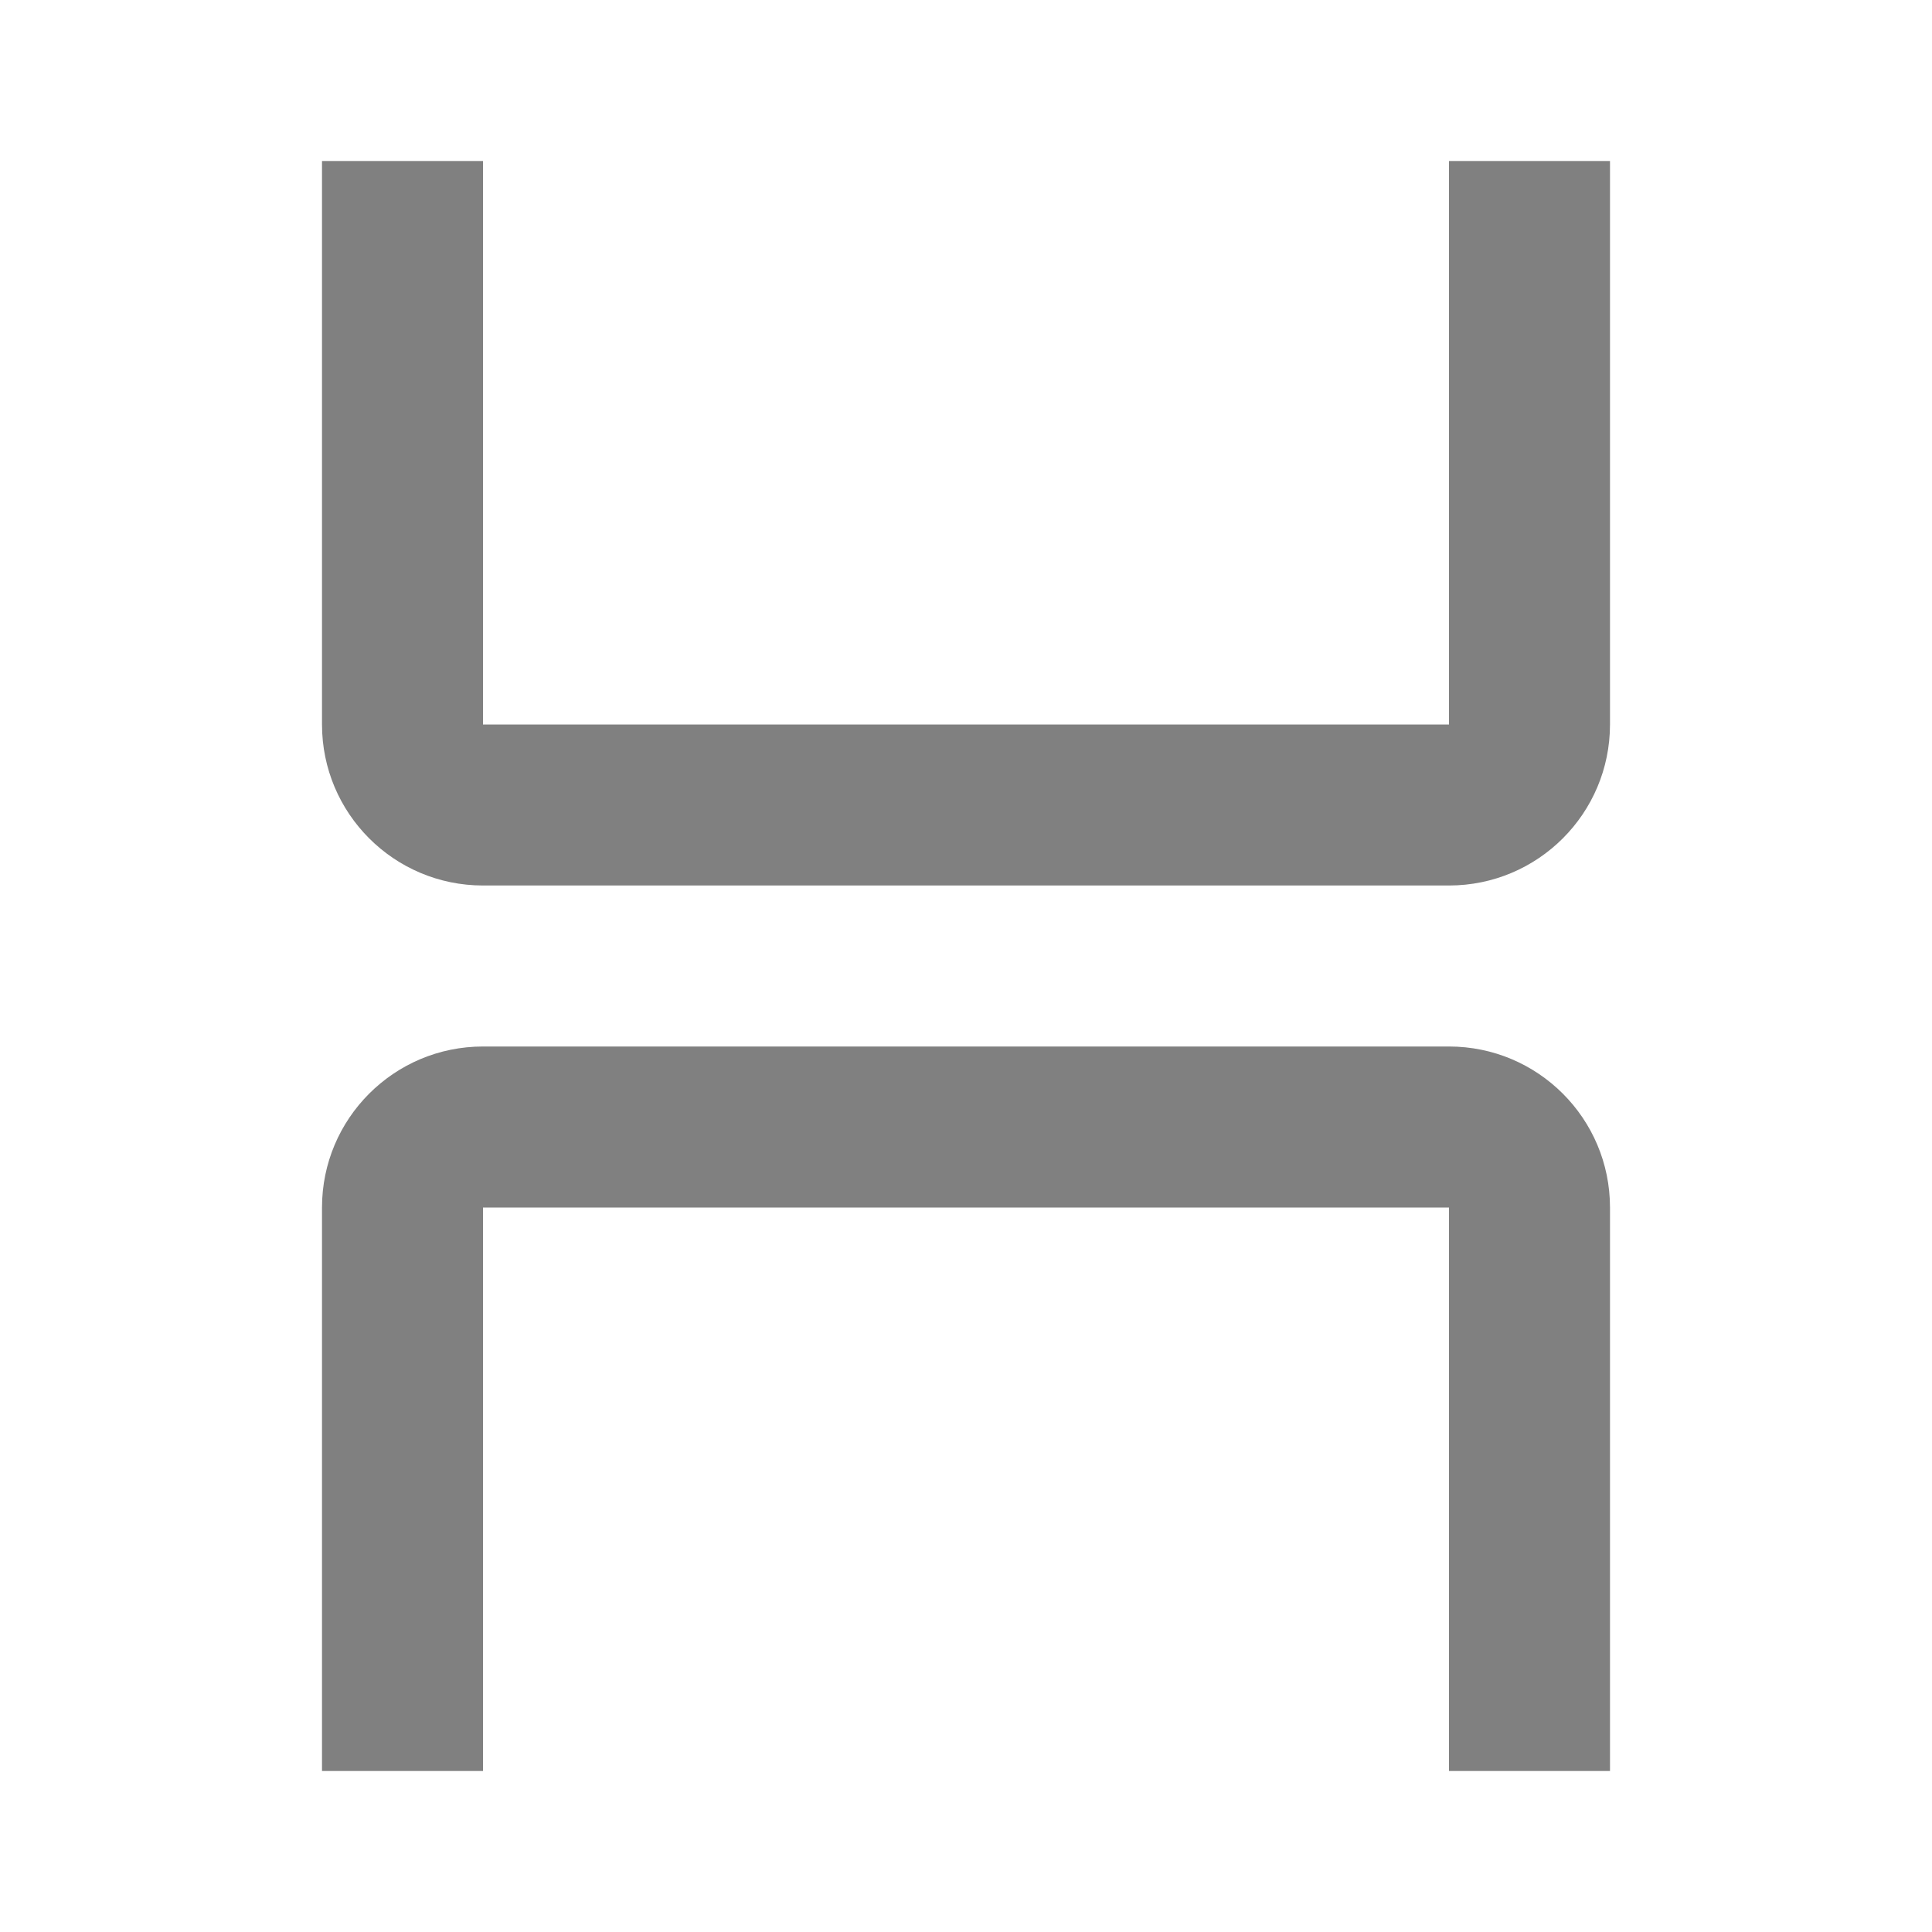
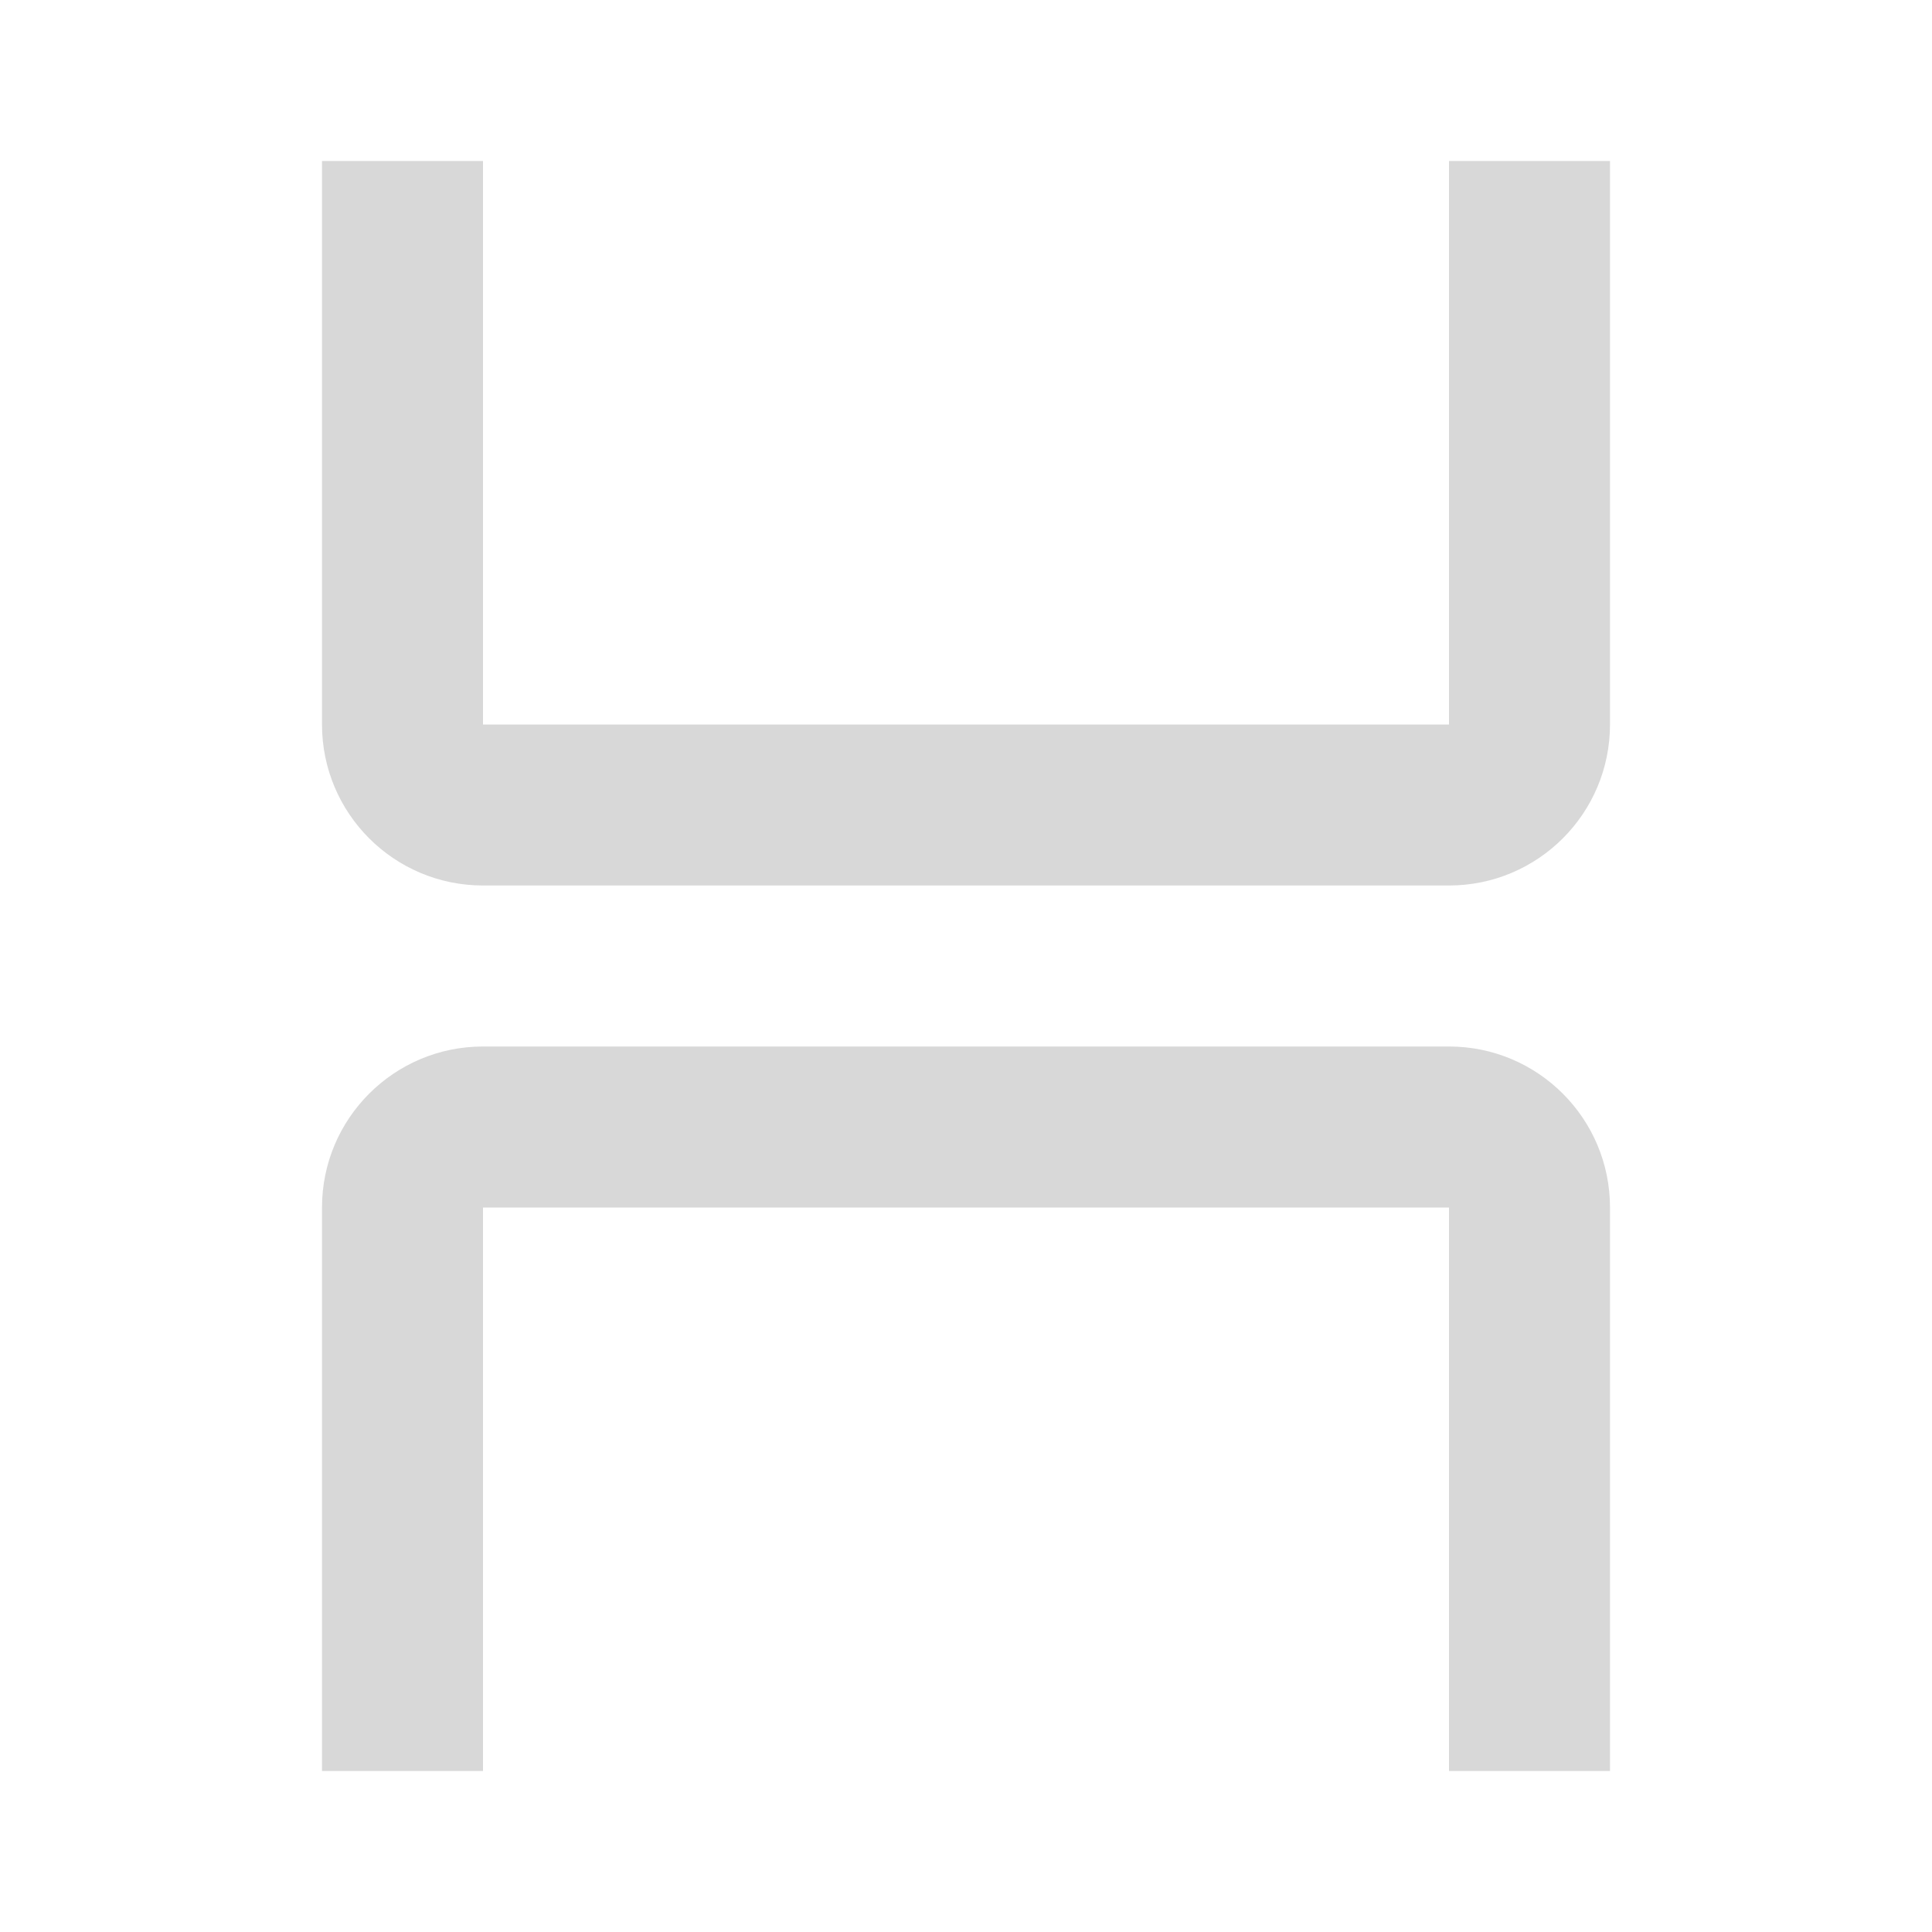
<svg xmlns="http://www.w3.org/2000/svg" viewBox="0 0 24 24">
  <defs>
    <style id="current-color-scheme" type="text/css">
-       .ColorScheme-Text { color: #808080 }
+       .ColorScheme-Text { color: #D8D8D8 }
    </style>
  </defs>
  <g class="ColorScheme-Text" style="fill:currentColor">
    <path d="m 4,2 v 7 a 2,2 0 0 0 2,2 h 12 a 2,2 0 0 0 2,-2 v -7 h -2 v 7 h -12 v -7" />
    <path d="m 6,13 a 2,2 0 0 0 -2,2 v 7  h 2 v -7 h 12 v 7 h 2 v -7 a 2,2 0 0 0 -2,-2" />
  </g>
</svg>
